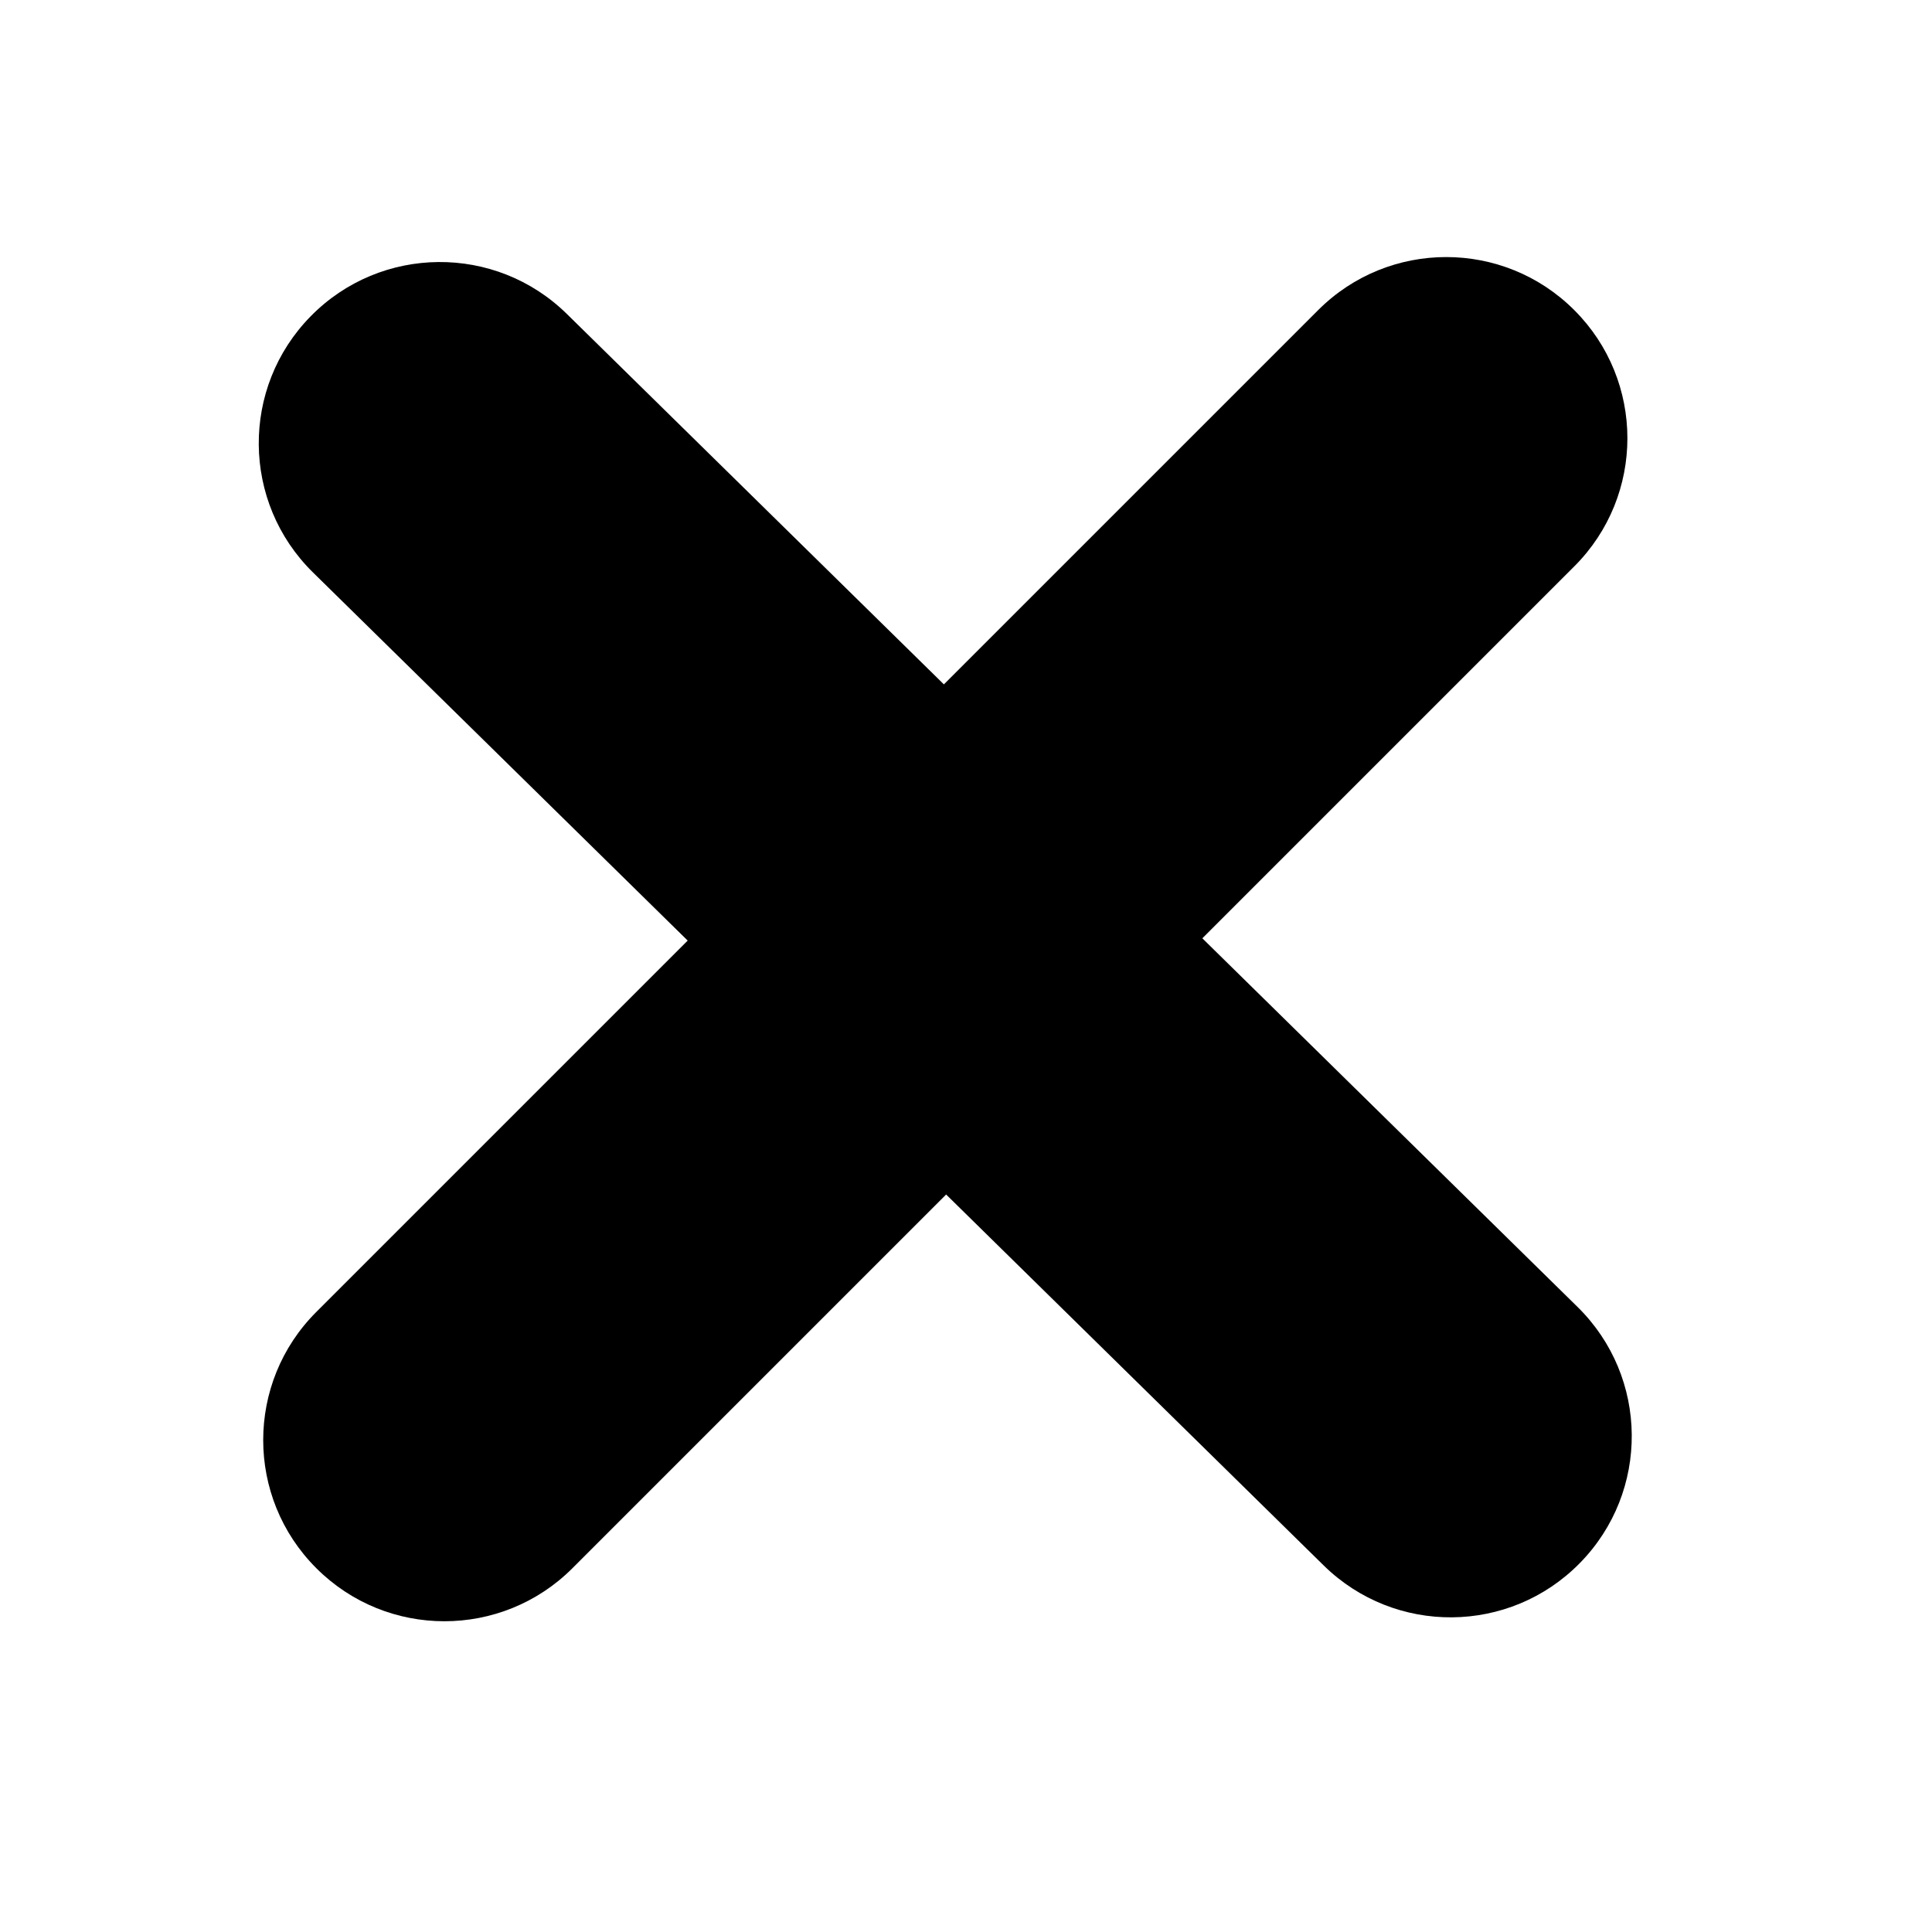
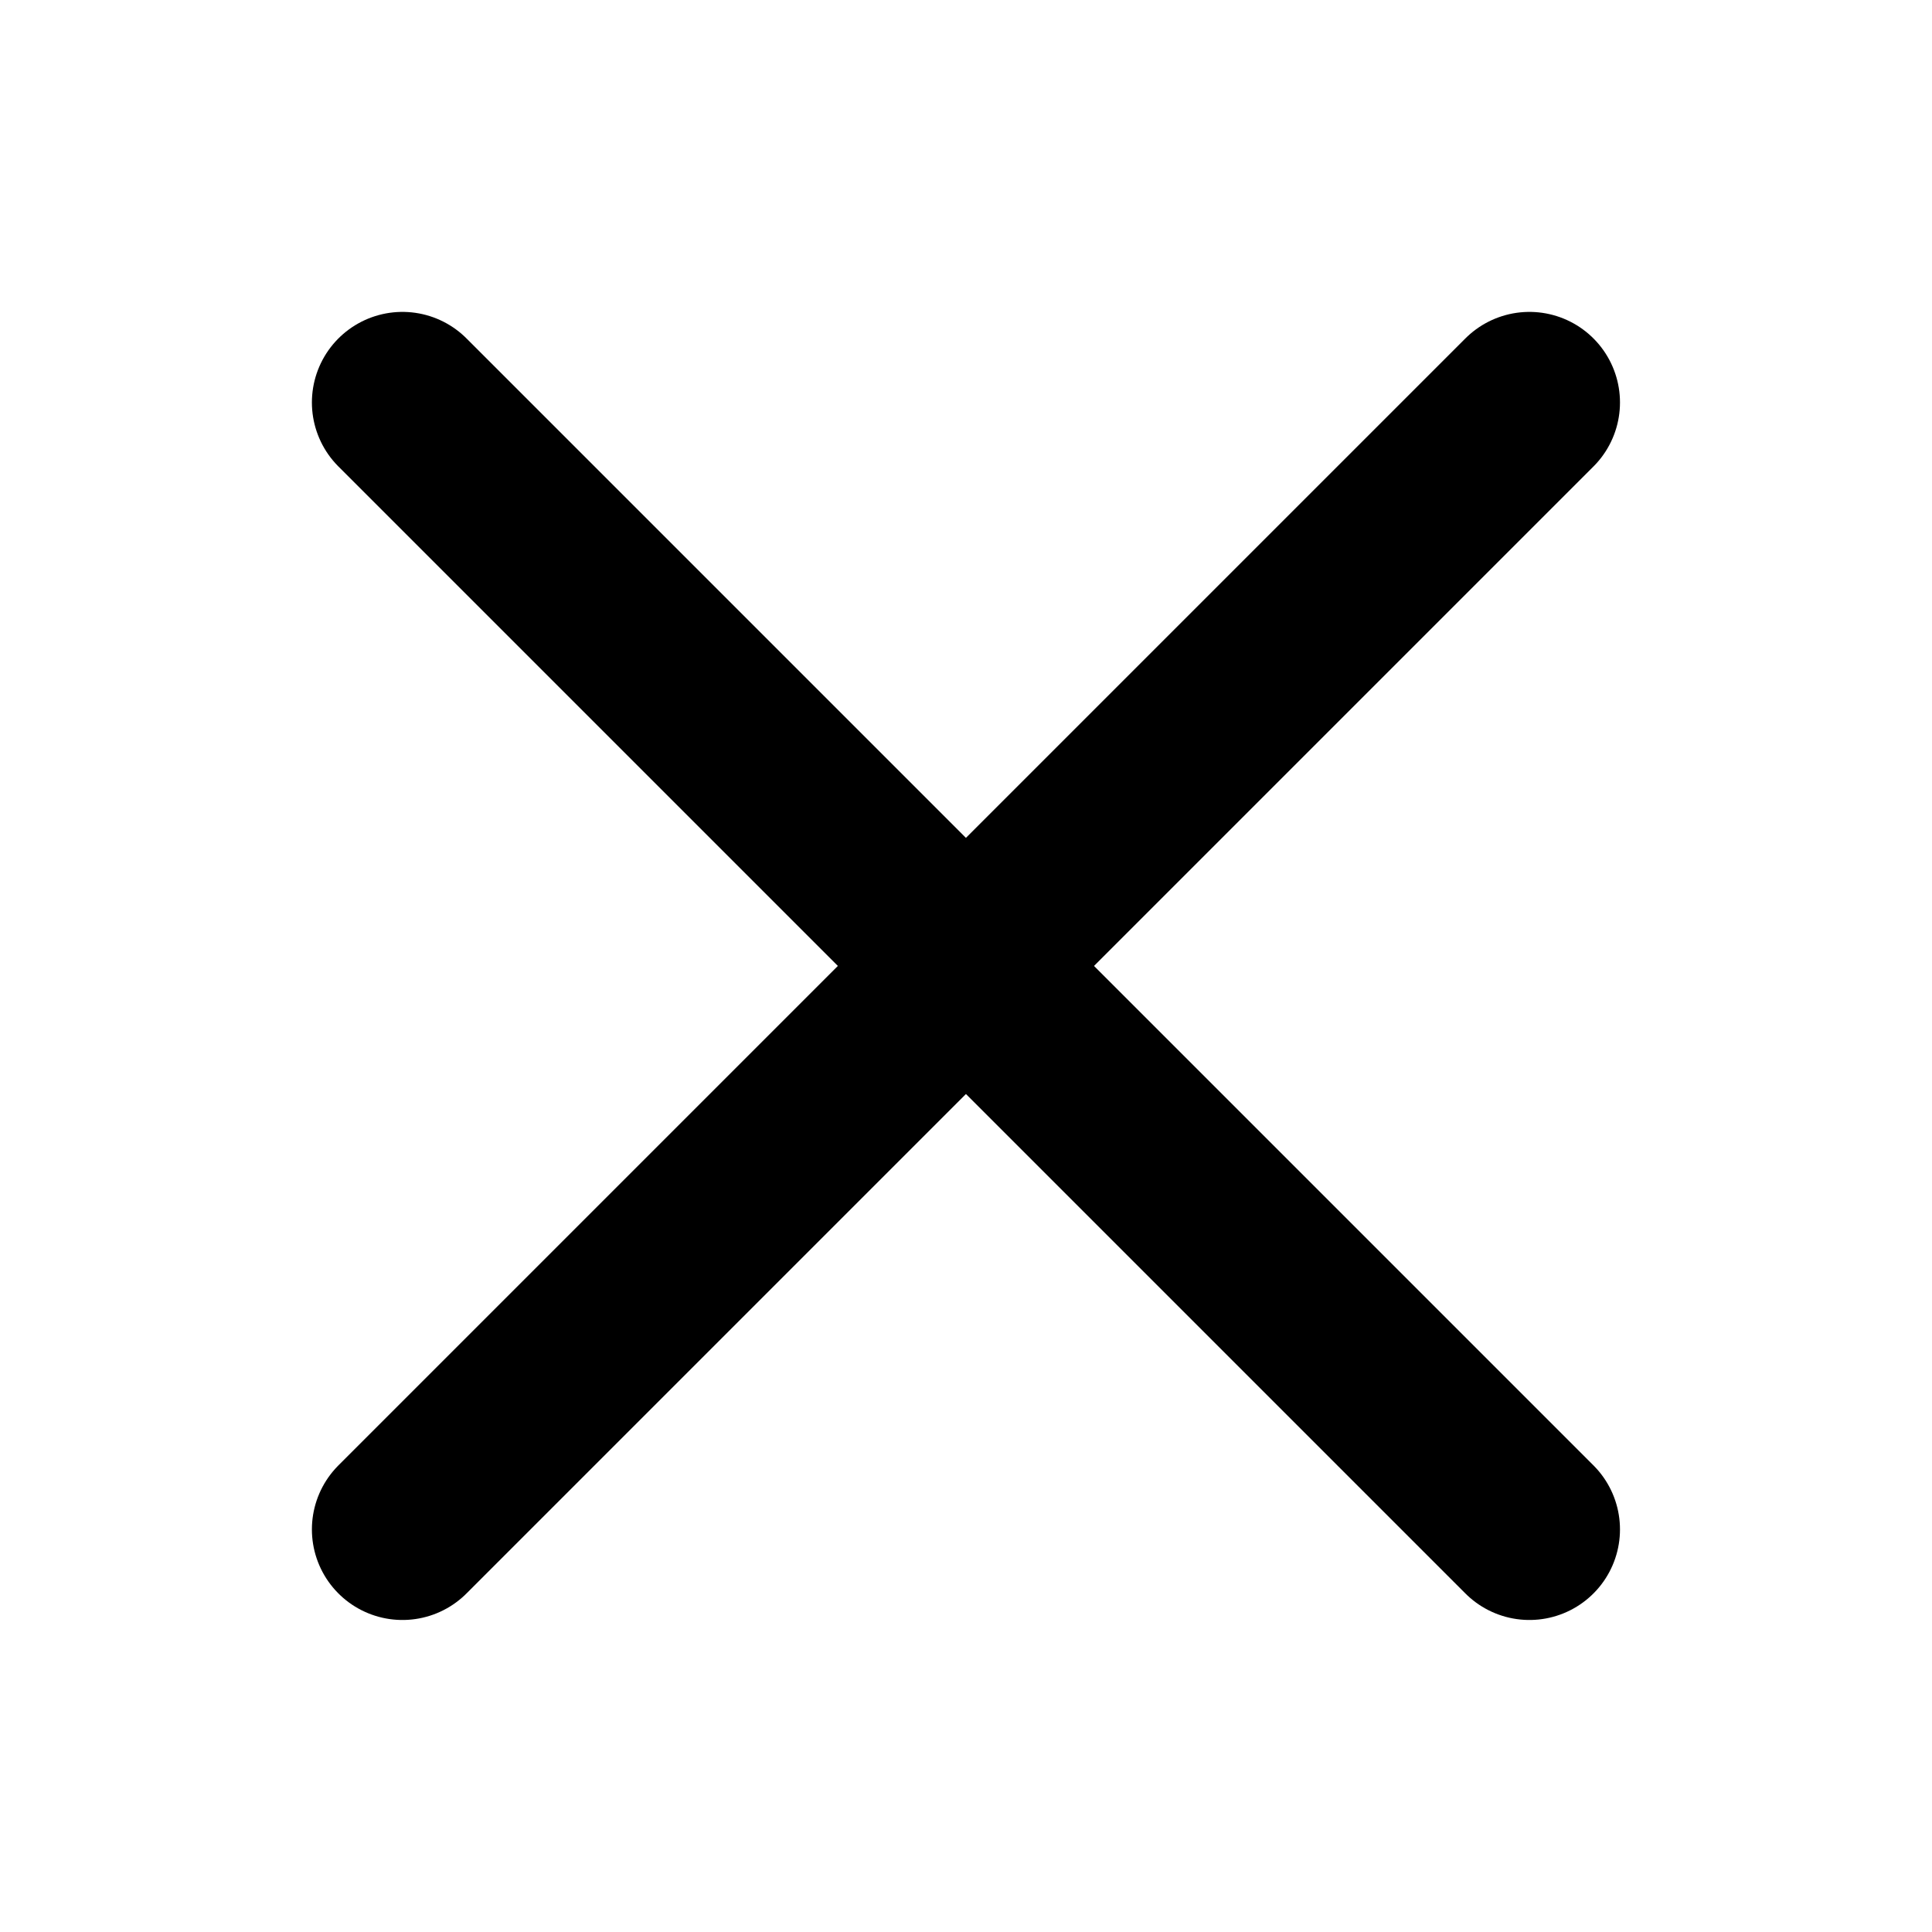
- <svg xmlns="http://www.w3.org/2000/svg" viewBox="0 0 15 15" fill="none" width="100%" height="100%" data-testid="close">
-   <rect y="4.057" width="2.813" height="13.813" rx="1.406" transform="rotate(-45.506 0 2.057)" fill="currentColor" />
-   <rect x="2.036" y="16.584" width="2.813" height="13.813" rx="1.406" transform="rotate(-135 2.036 14.584)" fill="currentColor" />
+ <svg xmlns="http://www.w3.org/2000/svg" width="100%" height="100%" viewBox="0 0 16 16" fill="none">
+   <path d="M3.333 12.666L12.666 3.333" stroke="currentColor" stroke-width="1.5" stroke-linecap="round" stroke-linejoin="round" />
+   <path d="M12.666 12.666L3.333 3.333" stroke="currentColor" stroke-width="1.5" stroke-linecap="round" stroke-linejoin="round" />
</svg>
